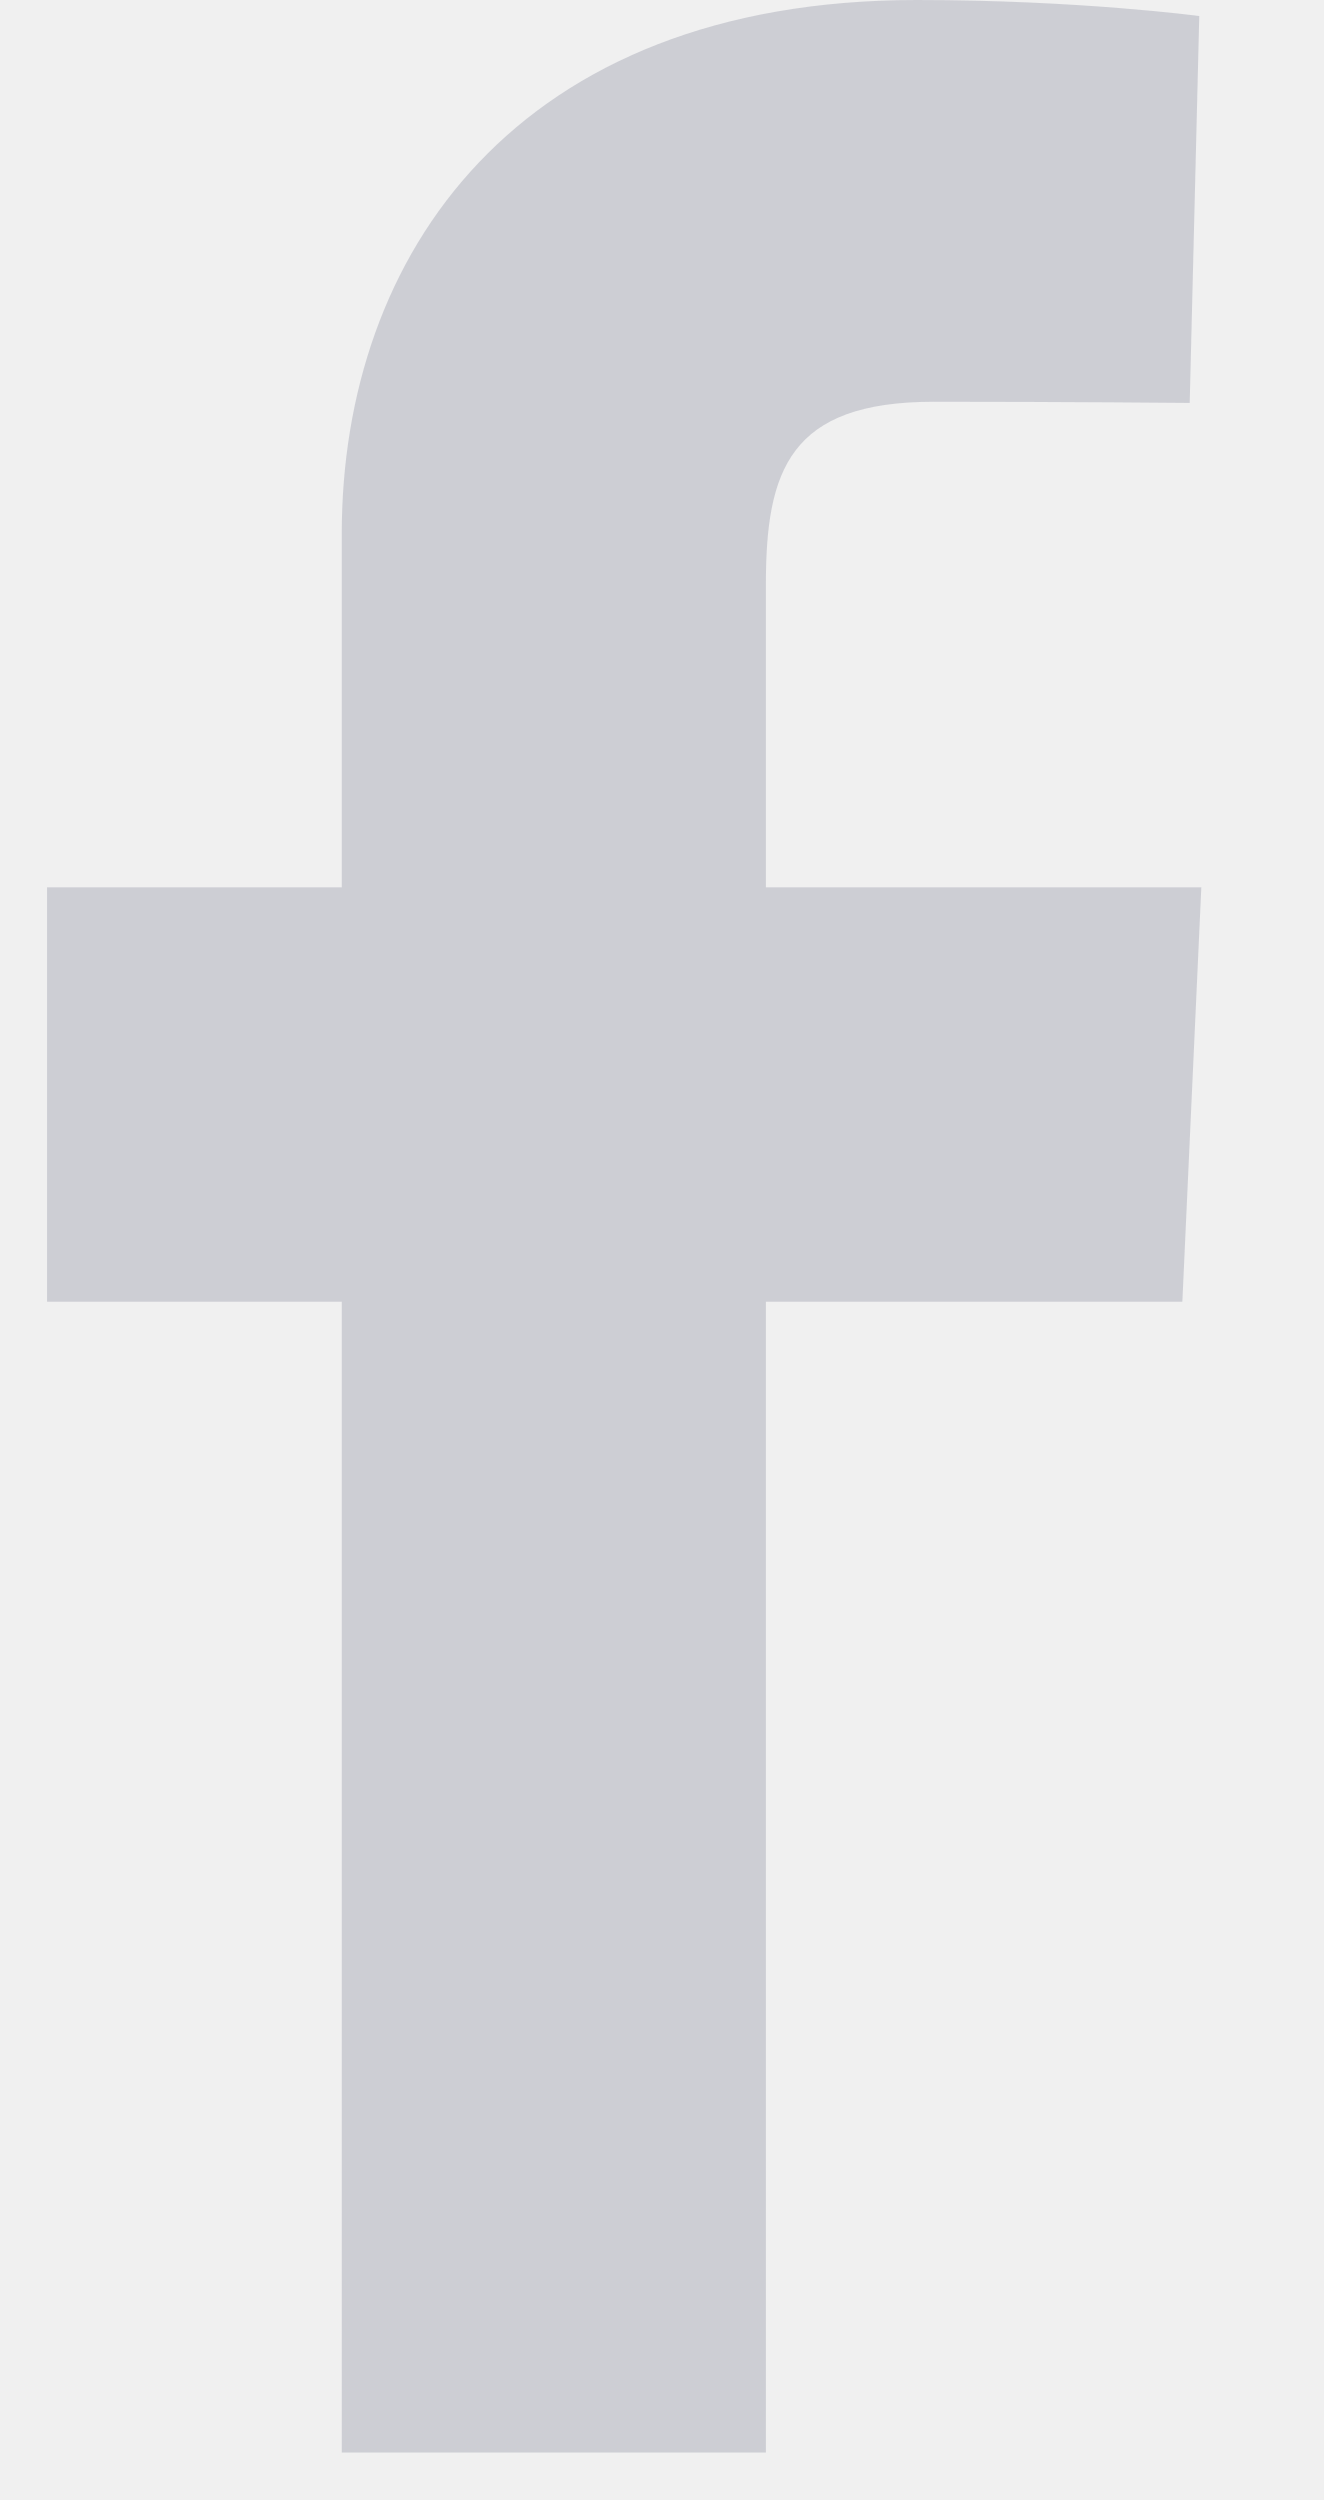
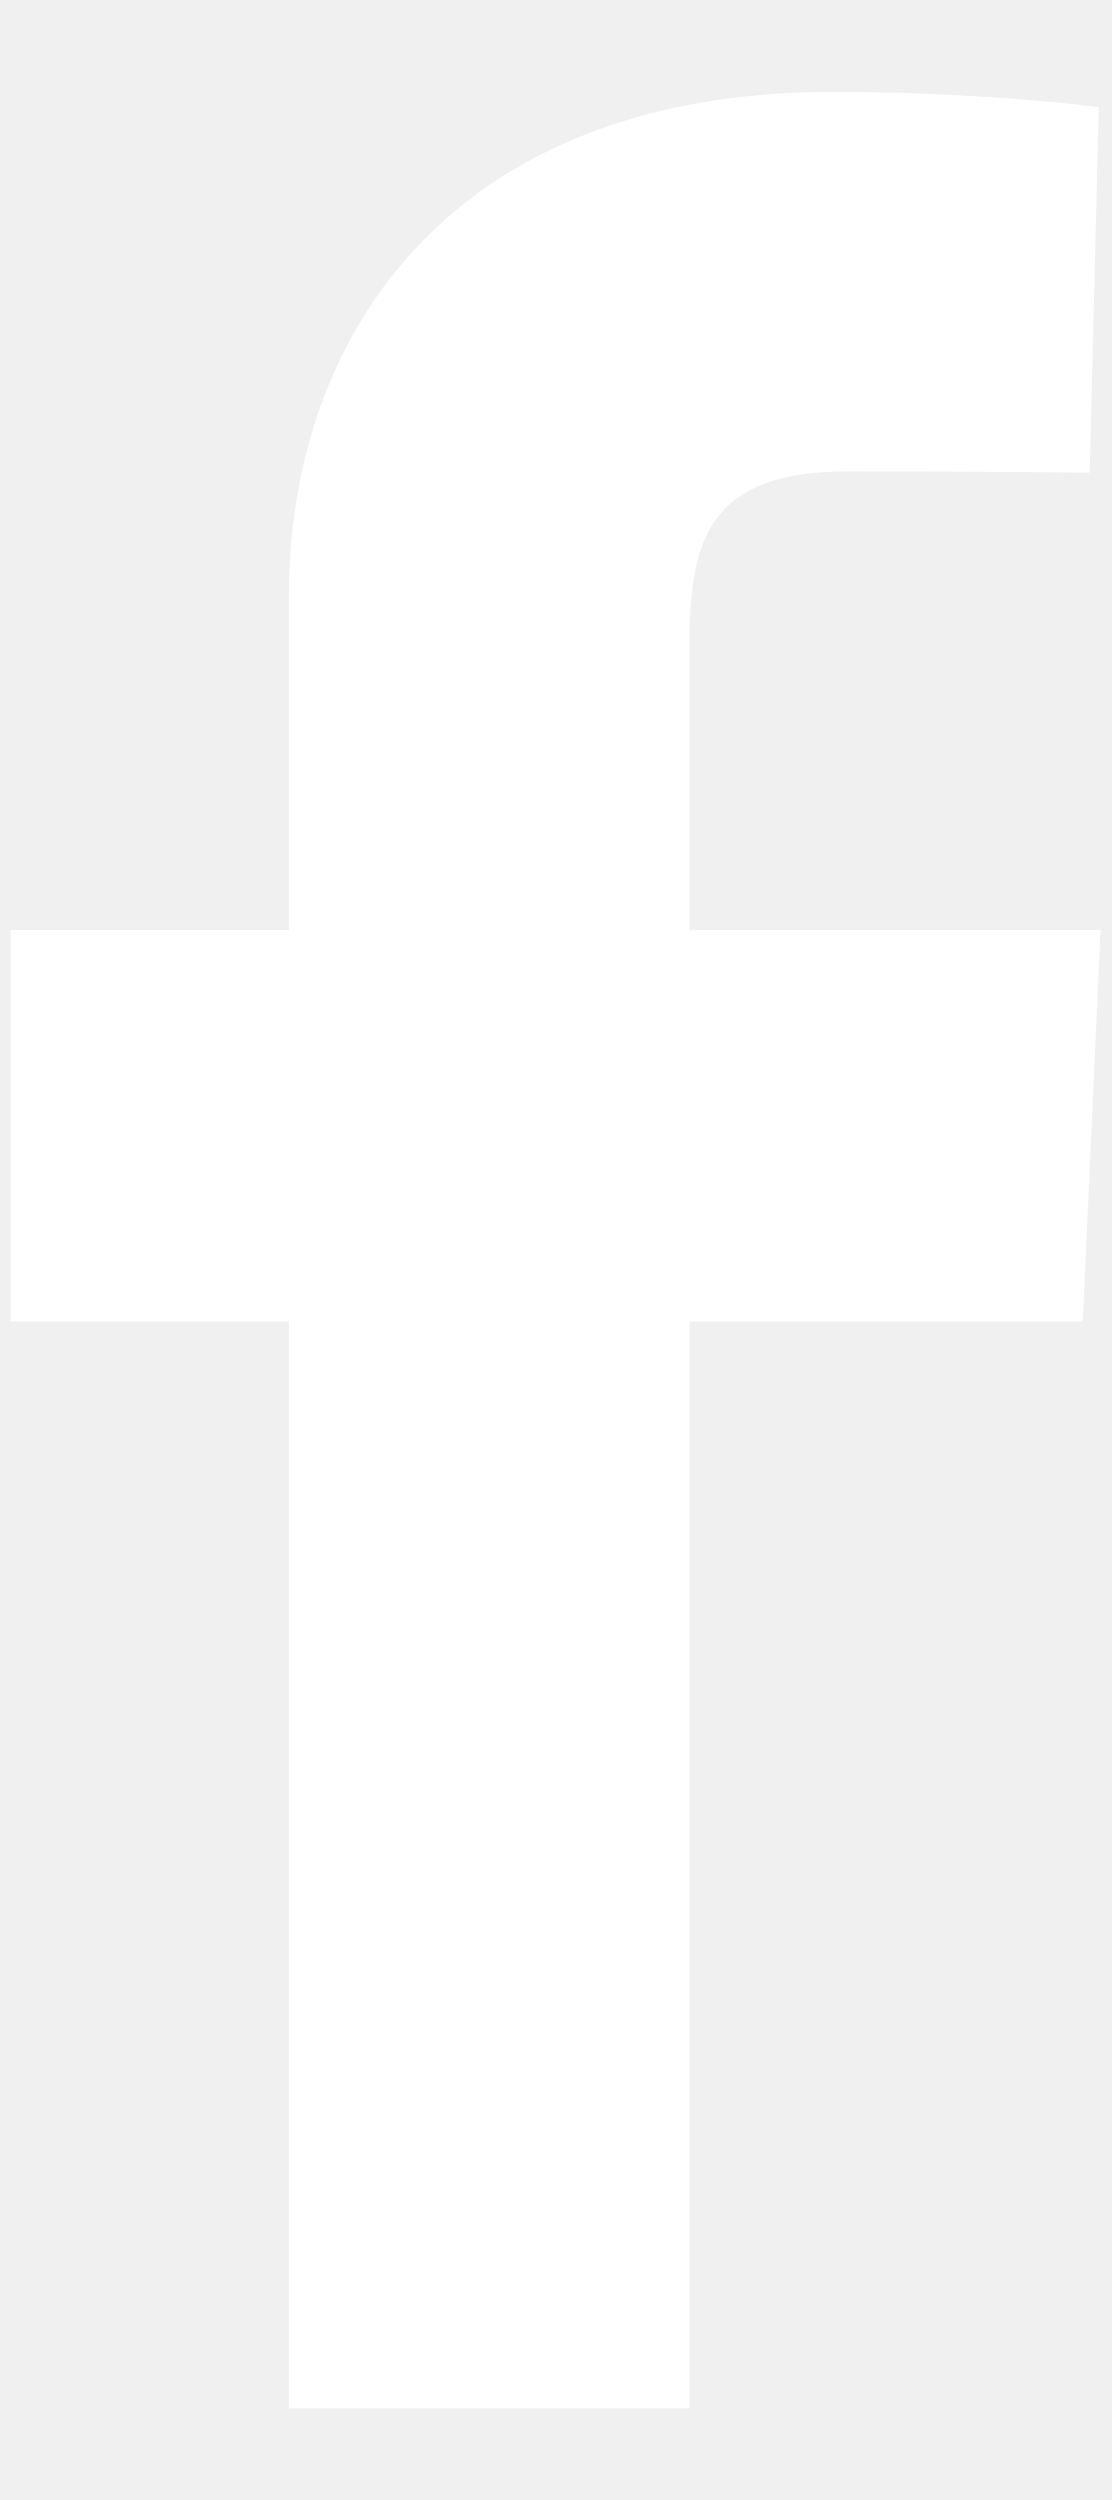
- <svg xmlns="http://www.w3.org/2000/svg" width="9" height="17" viewBox="0 0 9 17" fill="none">
-   <path opacity="0.15" d="M2.324 16.677V8.852H0.32V6.034H2.324V3.628C2.324 1.737 3.507 0 6.234 0C7.338 0 8.155 0.109 8.155 0.109L8.09 2.74C8.09 2.74 7.258 2.732 6.349 2.732C5.366 2.732 5.208 3.2 5.208 3.977V6.034H8.169L8.04 8.852H5.208V16.677H2.324Z" fill="#060D37" />
+ <svg xmlns="http://www.w3.org/2000/svg" width="8" height="18" viewBox="0 0 8 18" fill="none">
+   <path d="M2.08 17.34V9.514H0.076V6.696H2.08V4.29C2.08 2.399 3.263 0.662 5.99 0.662C7.094 0.662 7.911 0.771 7.911 0.771L7.846 3.403C7.846 3.403 7.014 3.394 6.105 3.394C5.122 3.394 4.964 3.862 4.964 4.639V6.696H7.924L7.796 9.514H4.964V17.34H2.08Z" fill="white" />
</svg>
